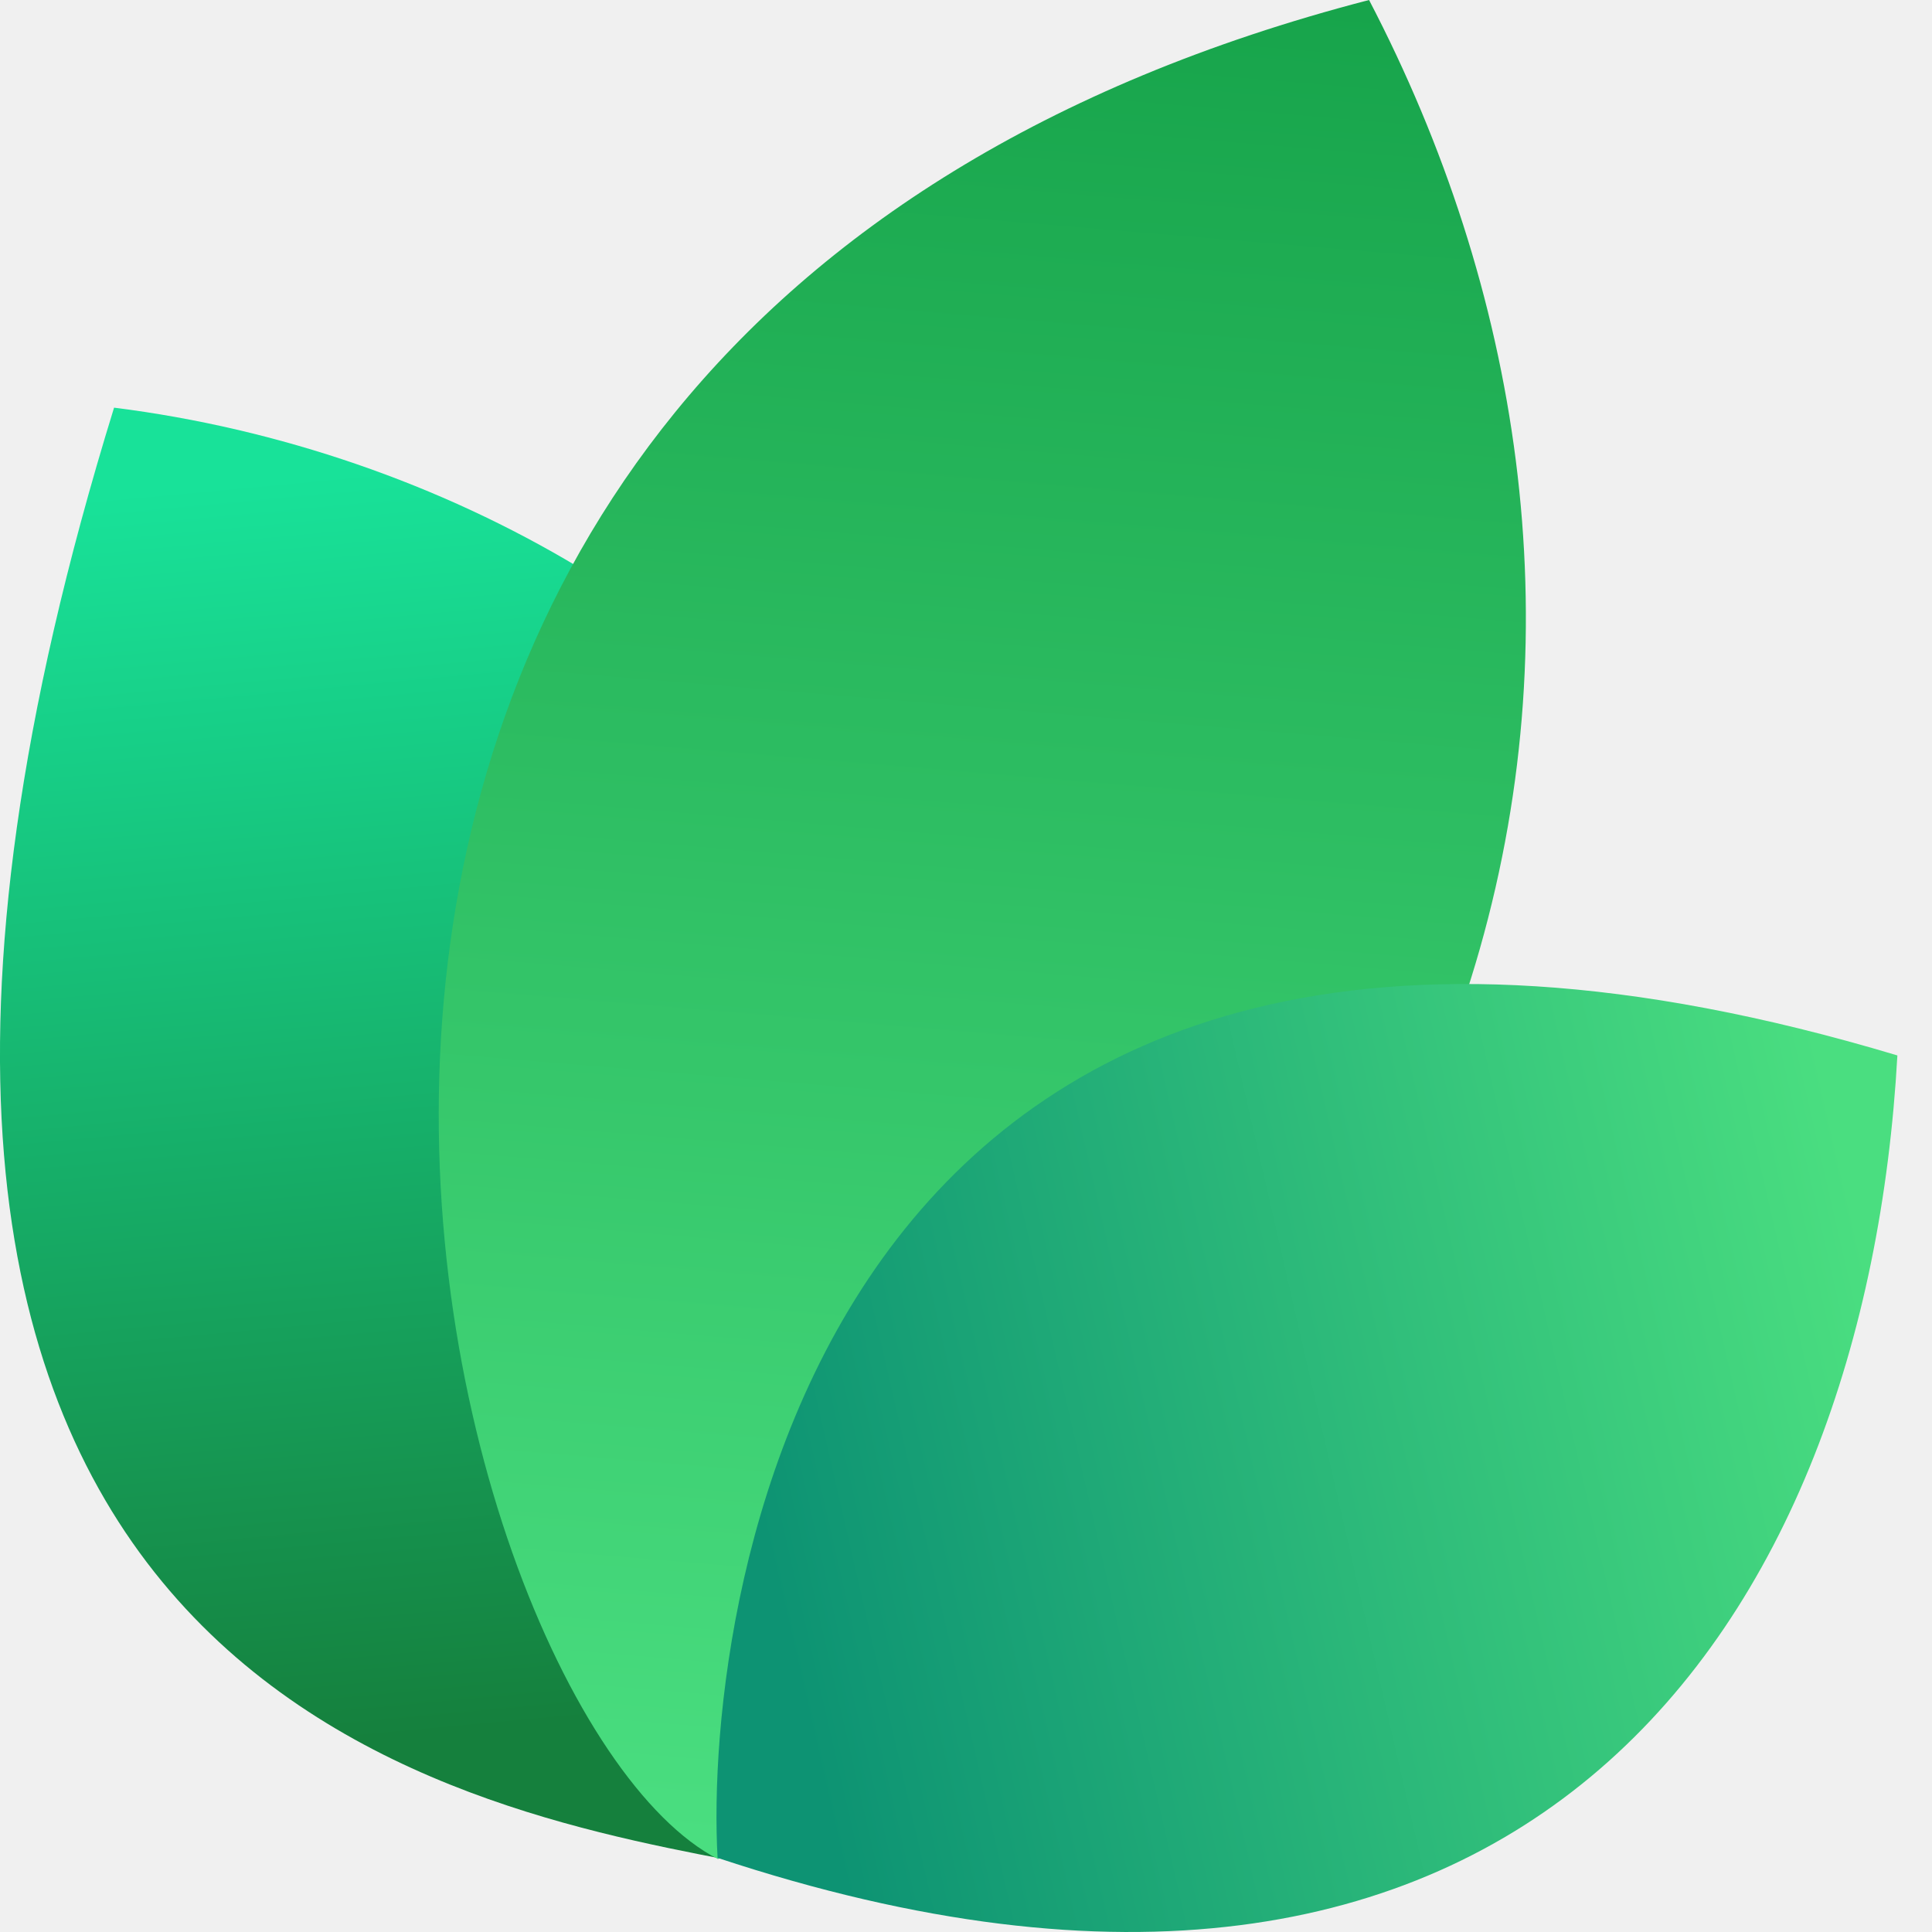
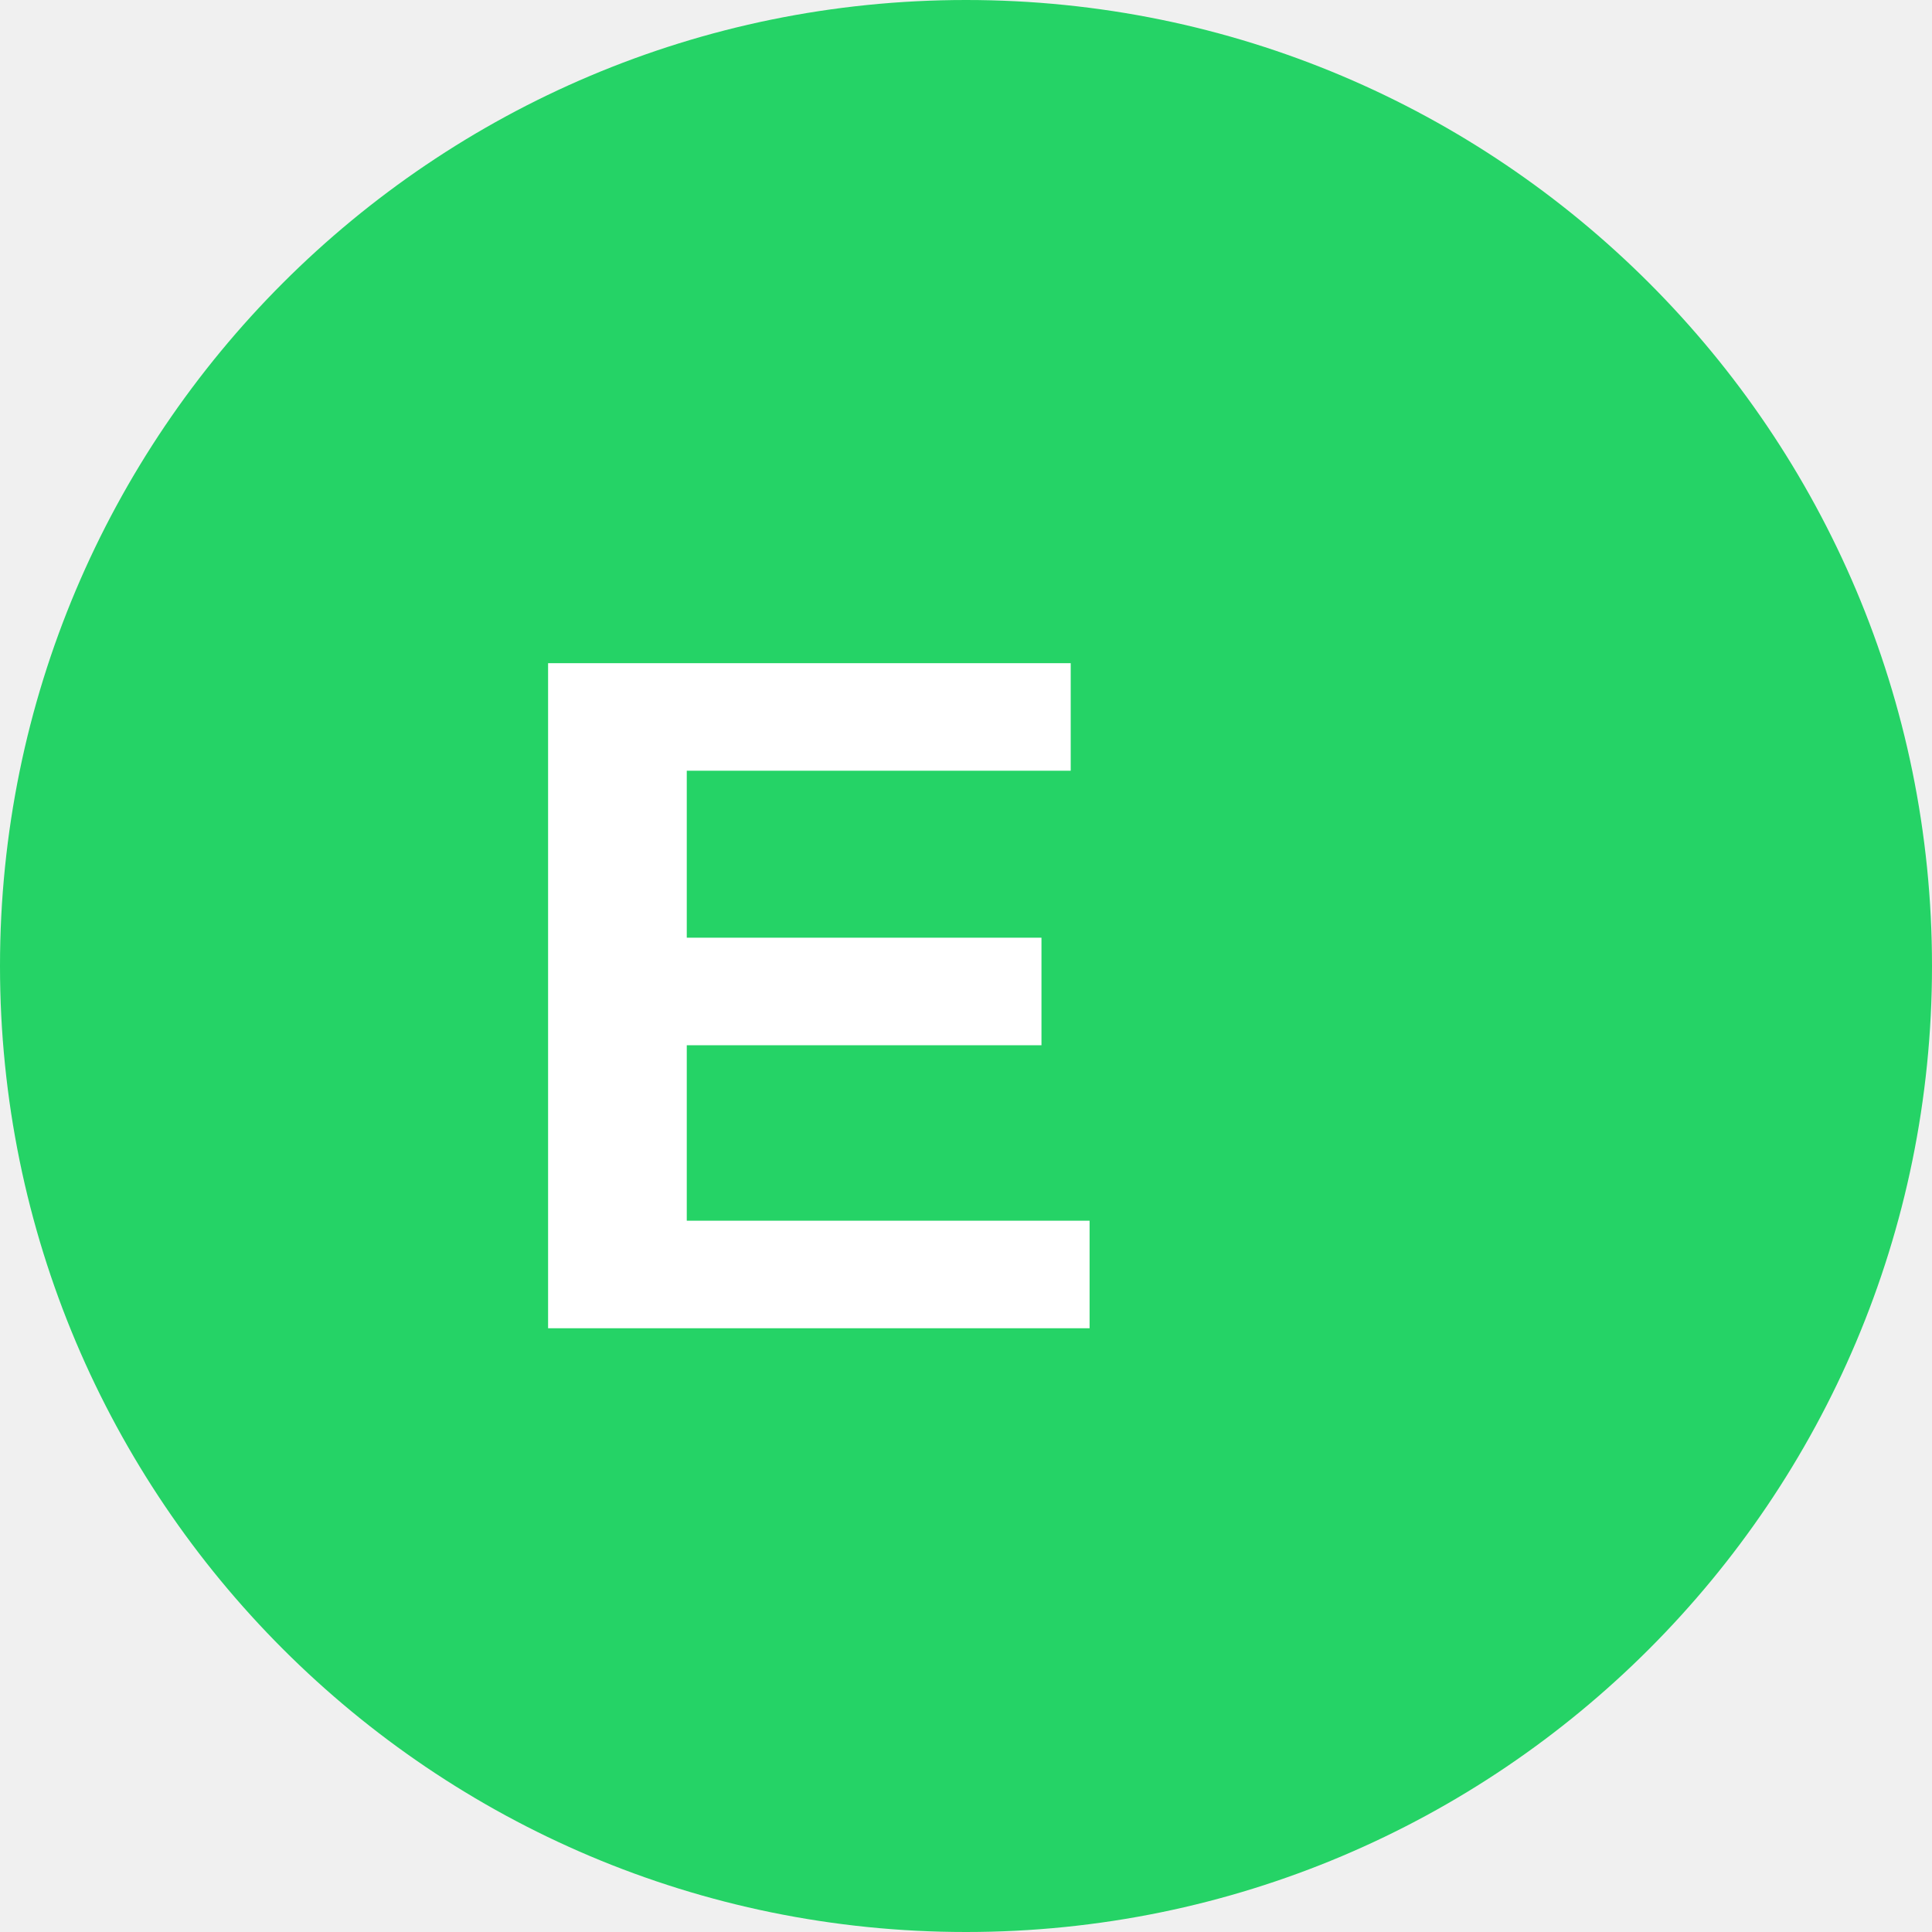
- <svg xmlns="http://www.w3.org/2000/svg" width="24" height="24" viewBox="0 0 24 24" fill="none">
-   <path d="M9.061 23.108C5.268 22.377 -3.391 20.627 1.417 5.064C9.634 6.099 16.973 14.064 9.061 23.108Z" fill="url(#paint0_linear_17557_2021)" />
-   <path d="M8.919 23.094C5.276 21.222 0.784 4.209 17.007 0C20.757 7.193 19.621 16.545 8.919 23.094Z" fill="url(#paint1_linear_17557_2021)" />
-   <path d="M8.914 23.079C8.735 19.882 10.159 9.085 23.57 13.111C23.181 20.123 18.984 26.418 8.914 23.079Z" fill="url(#paint2_linear_17557_2021)" />
-   <defs>
-     <linearGradient id="paint0_linear_17557_2021" x1="3.776" y1="5.916" x2="5.232" y2="21.559" gradientUnits="userSpaceOnUse">
-       <stop stop-color="#18E299" />
-       <stop offset="1" stop-color="#15803D" />
-     </linearGradient>
-     <linearGradient id="paint1_linear_17557_2021" x1="12.171" y1="-0.718" x2="10.19" y2="22.983" gradientUnits="userSpaceOnUse">
-       <stop stop-color="#16A34A" />
-       <stop offset="1" stop-color="#4ADE80" />
-     </linearGradient>
-     <linearGradient id="paint2_linear_17557_2021" x1="23.133" y1="15.353" x2="9.338" y2="18.52" gradientUnits="userSpaceOnUse">
-       <stop stop-color="#4ADE80" />
-       <stop offset="1" stop-color="#0D9373" />
-     </linearGradient>
-   </defs>
+ <svg xmlns="http://www.w3.org/2000/svg" width="32" height="32" viewBox="0 0 32 32" fill="none">
+   <circle cx="16" cy="16" r="16" fill="#25D366" />
+   <text x="8" y="22" fill="white" font-family="Arial" font-weight="bold" font-size="16">E</text>
</svg>
